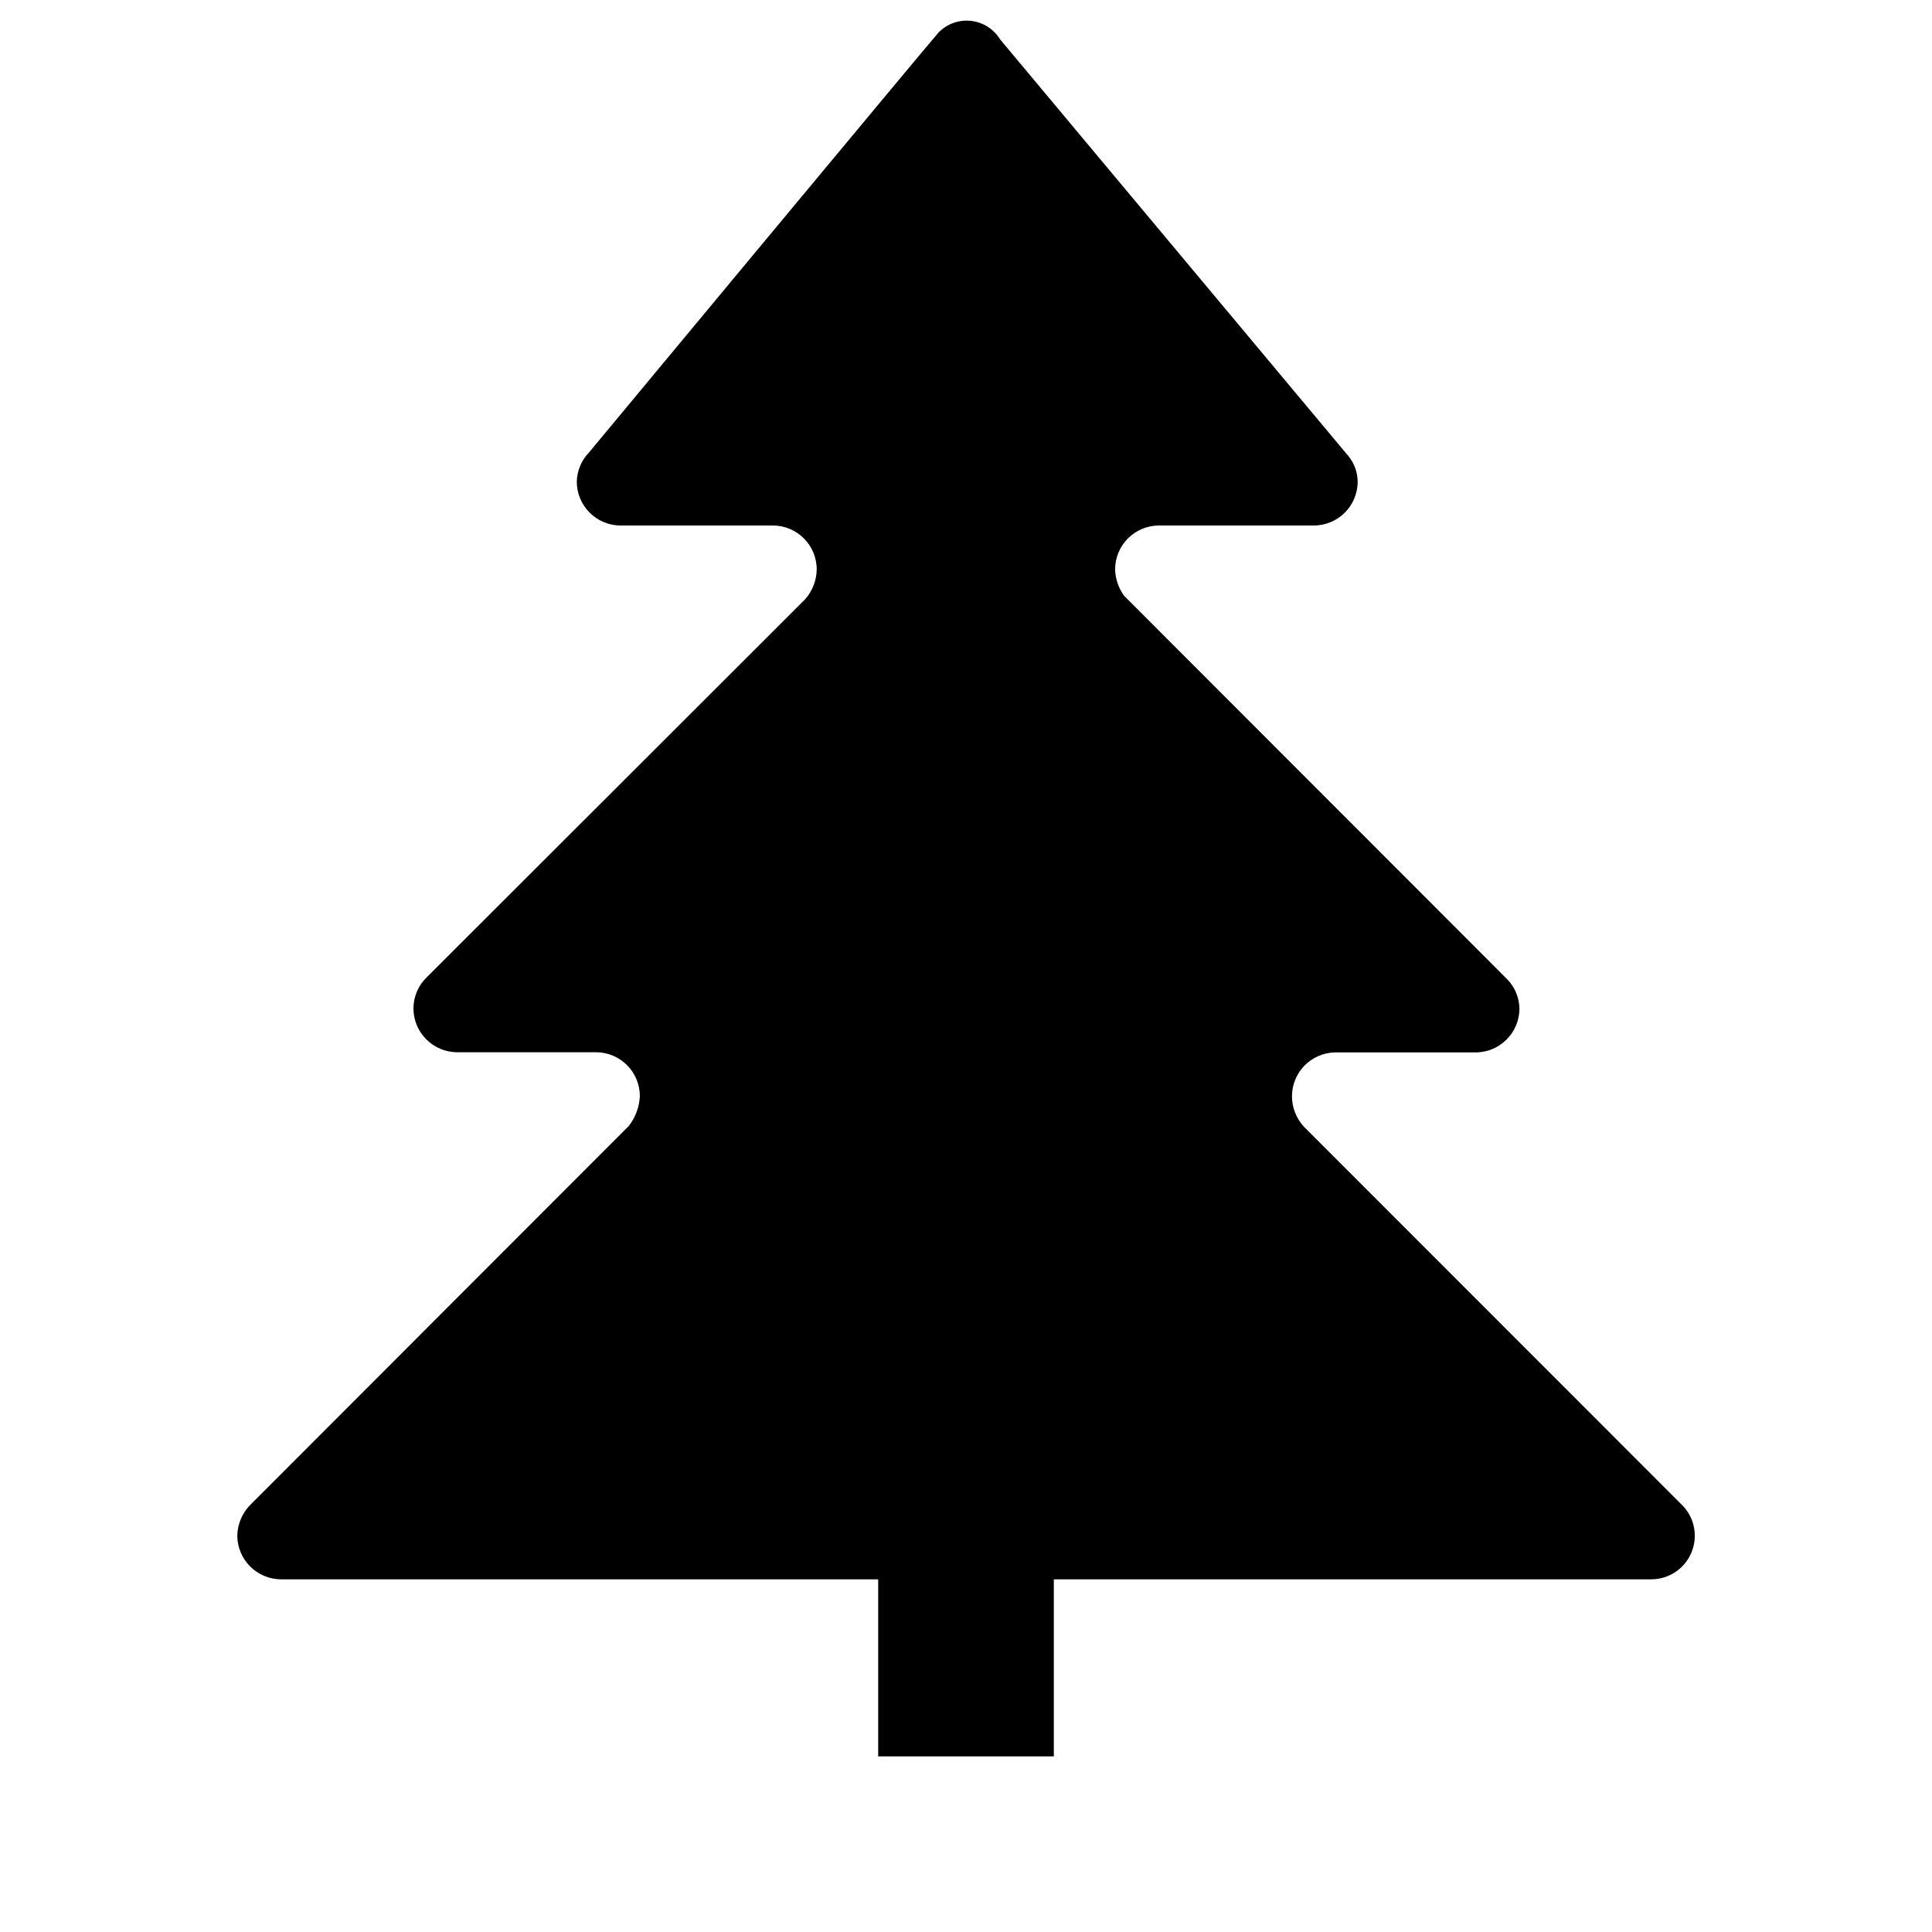
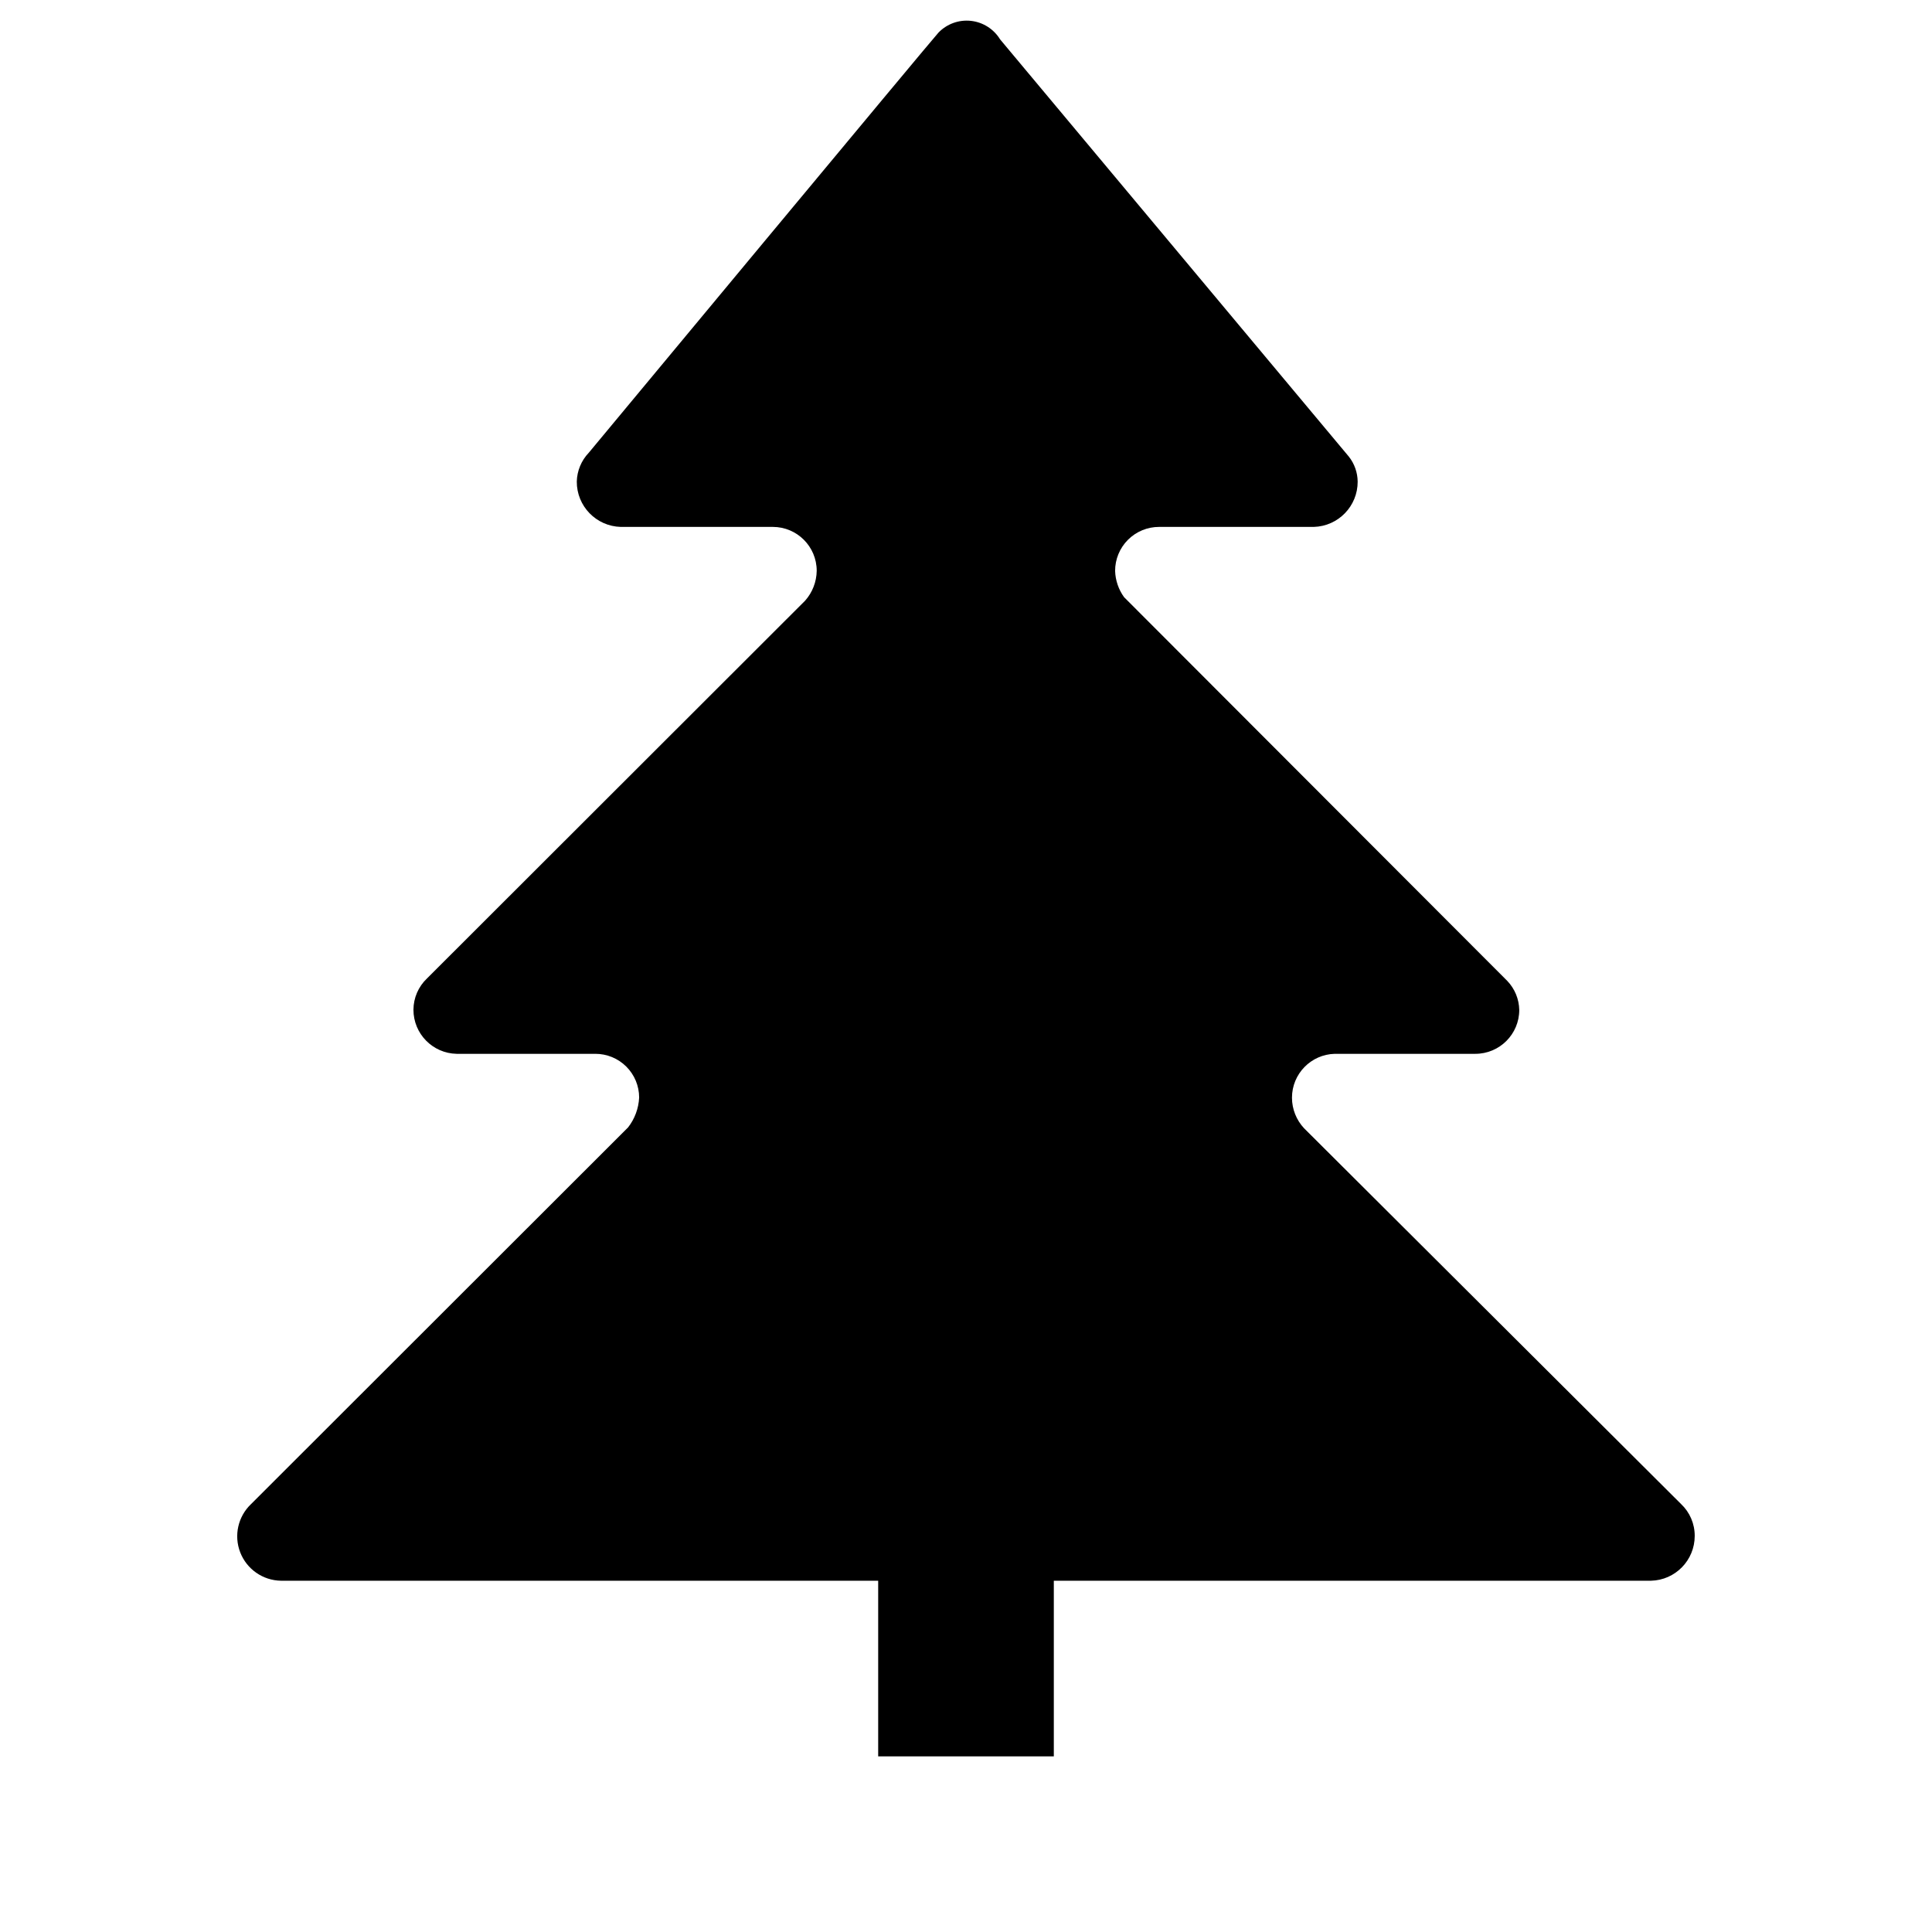
<svg xmlns="http://www.w3.org/2000/svg" id="Layer_1" data-name="Layer 1" width="11" height="11" viewBox="0 0 11 11">
-   <path d="M9.571,8.563,7.425,6.416a.255.255,0,0,1-.069-.174.25.25,0,0,1,.245-.25h.8a.25.25,0,0,0,.25-.25.246.246,0,0,0-.068-.165l-.008-.008L6.4,3.392a.27.27,0,0,1-.051-.149A.25.25,0,0,1,6.6,2.992h.88a.25.25,0,0,0,.25-.25A.234.234,0,0,0,7.68,2.6L5.694.224A.223.223,0,0,0,5.343.186h0C5.327.2,3.352,2.578,3.352,2.578a.246.246,0,0,0-.068.164.25.25,0,0,0,.25.25H4.4a.25.25,0,0,1,.25.25.262.262,0,0,1-.066.17L2.431,5.563a.247.247,0,0,0-.077.178.25.25,0,0,0,.25.25h.789a.25.25,0,0,1,.25.25.3.3,0,0,1-.063.17L1.43,8.563a.258.258,0,0,0-.079.179.25.25,0,0,0,.25.25H5V10H6V8.992H9.4a.248.248,0,0,0,.171-.429Z" />
+   <path d="M9.571,8.563,7.425,6.424a.255.255,0,0,1-.069-.174A.25.25,0,0,1,7.6,6h.8a.25.25,0,0,0,.25-.25.246.246,0,0,0-.068-.165l-.008-.008L6.4,3.4a.27.27,0,0,1-.051-.149A.25.25,0,0,1,6.6,3H7.48a.257.257,0,0,0,.25-.258A.234.234,0,0,0,7.68,2.6L5.694.224A.223.223,0,0,0,5.343.186h0C5.327.2,3.352,2.578,3.352,2.578a.246.246,0,0,0-.068.164A.257.257,0,0,0,3.534,3H4.4a.25.25,0,0,1,.25.25.262.262,0,0,1-.066.17L2.431,5.571a.247.247,0,0,0-.077.178A.251.251,0,0,0,2.6,6h.789a.249.249,0,0,1,.25.249.3.3,0,0,1-.063.17L1.43,8.563A.253.253,0,0,0,1.6,9H5v1H6V9H9.4a.255.255,0,0,0,.249-.255A.248.248,0,0,0,9.571,8.563Z" />
</svg>
